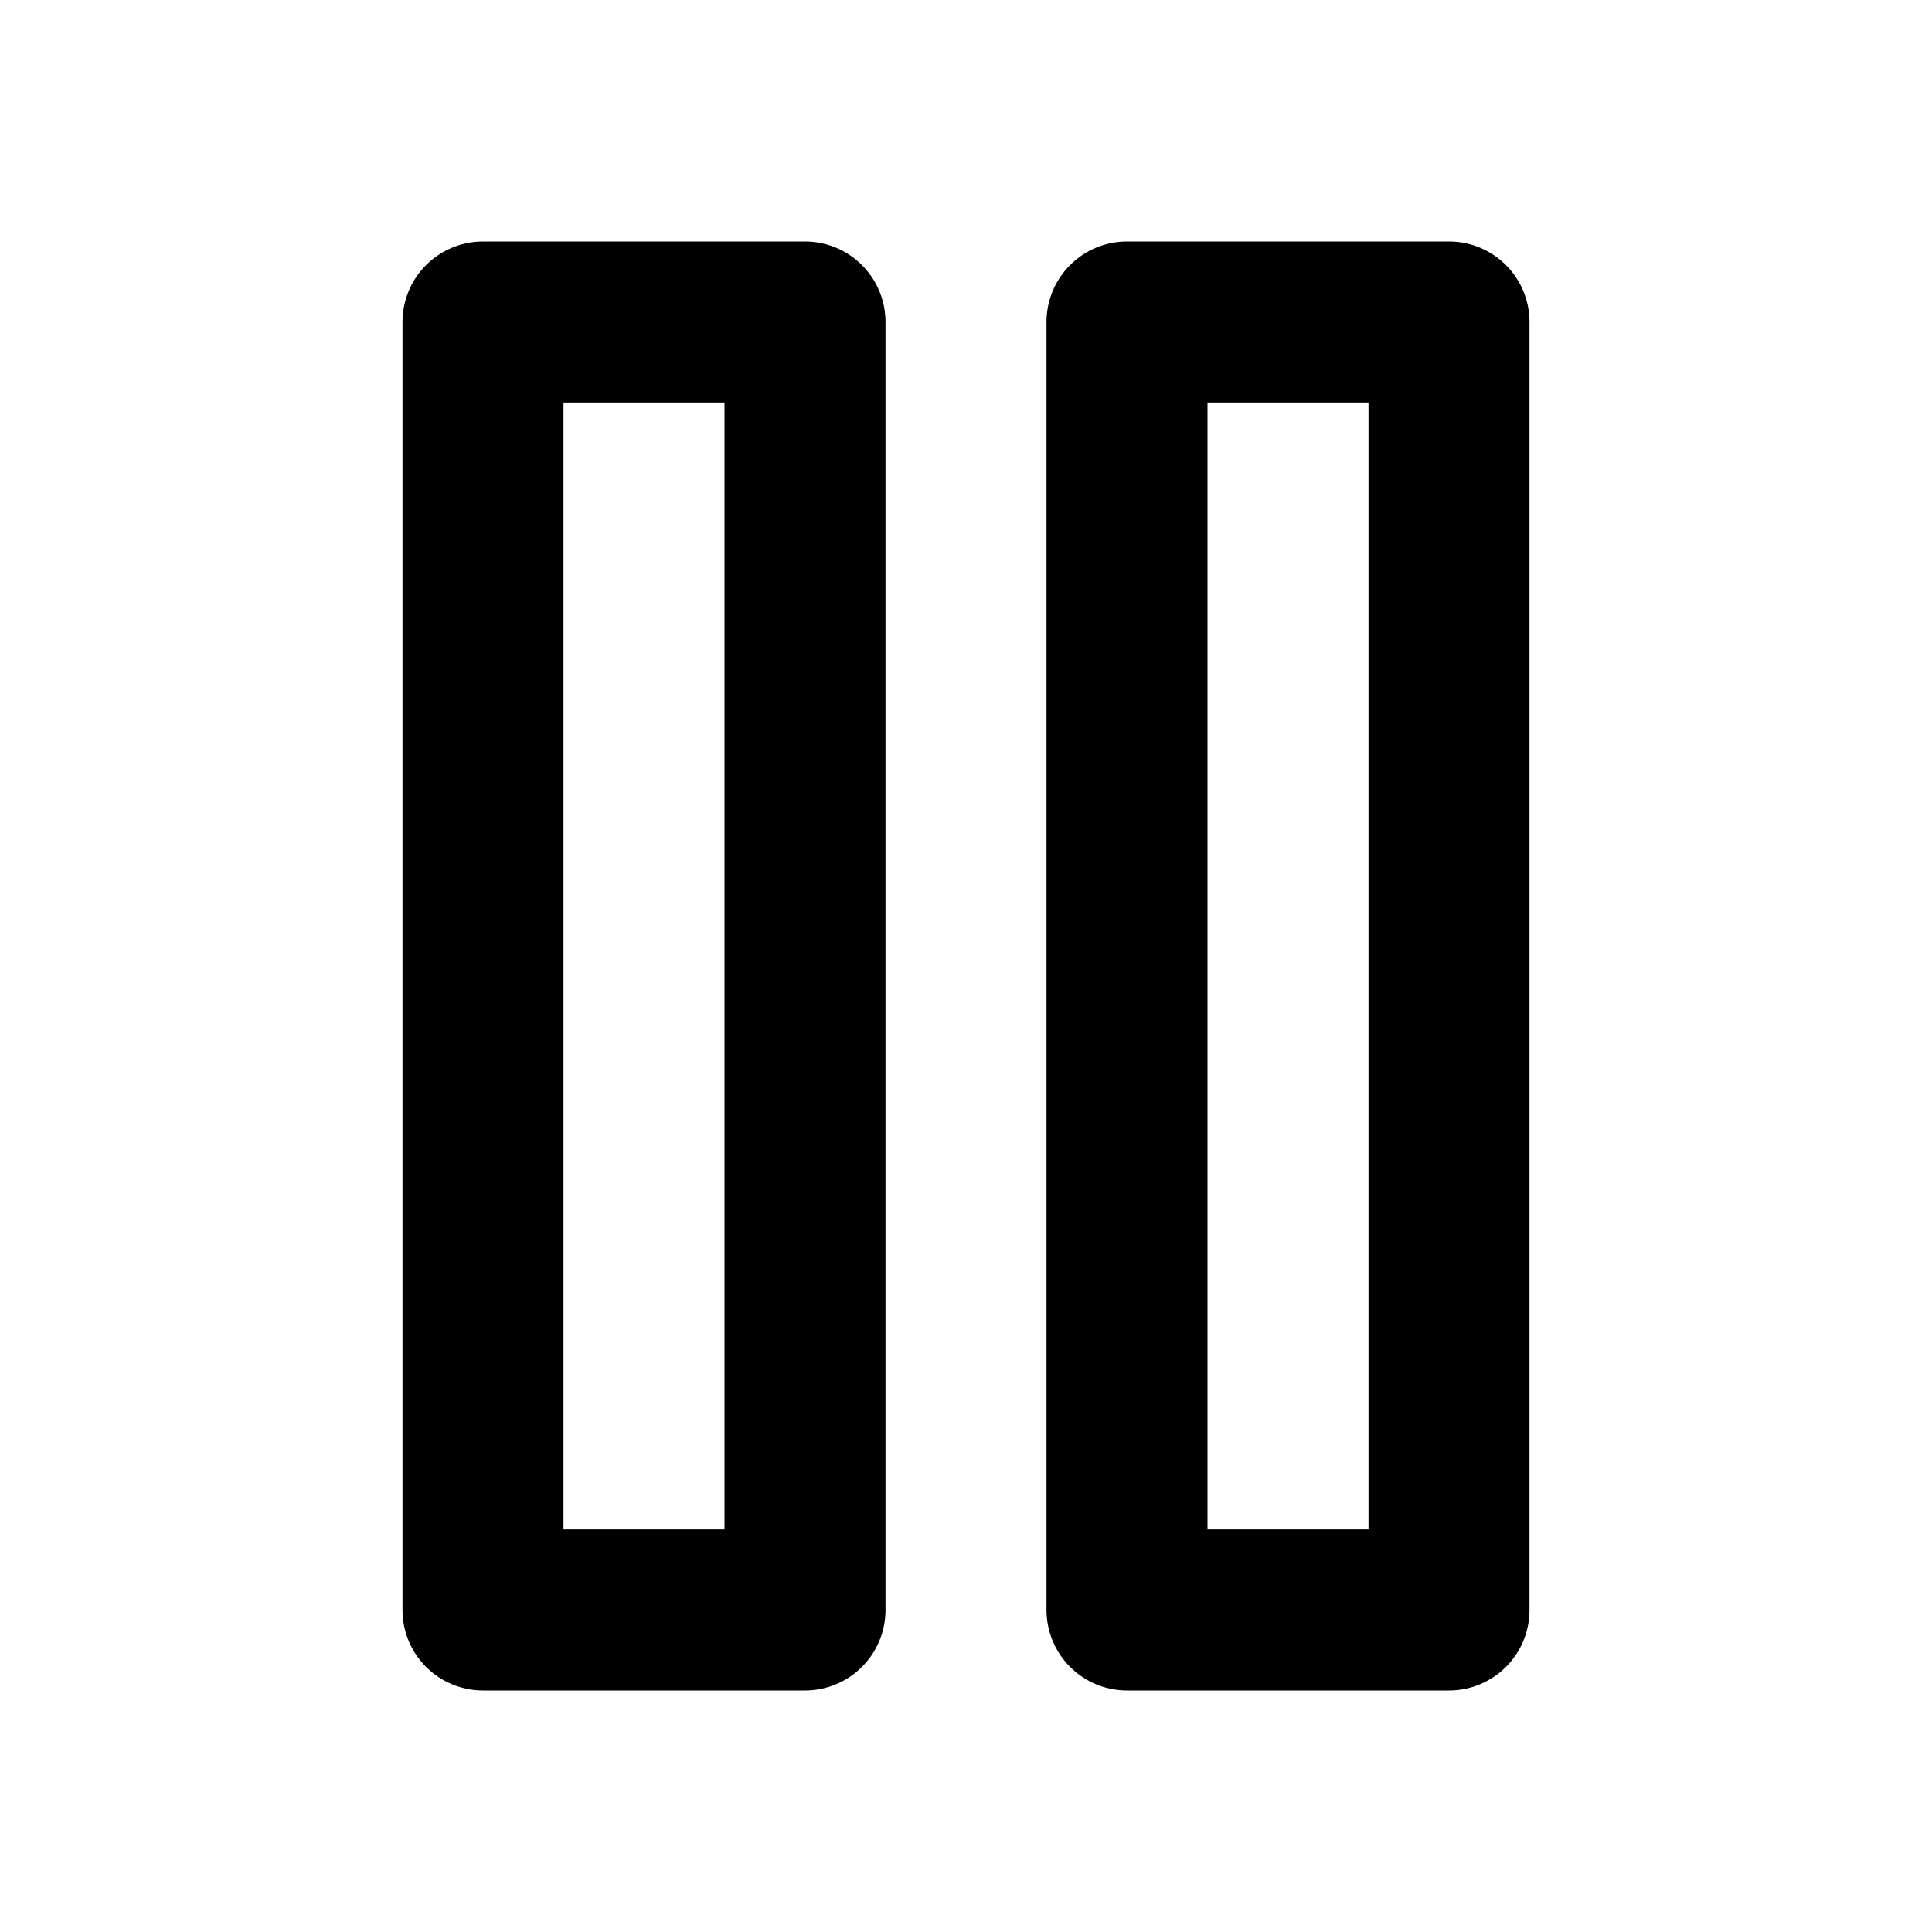
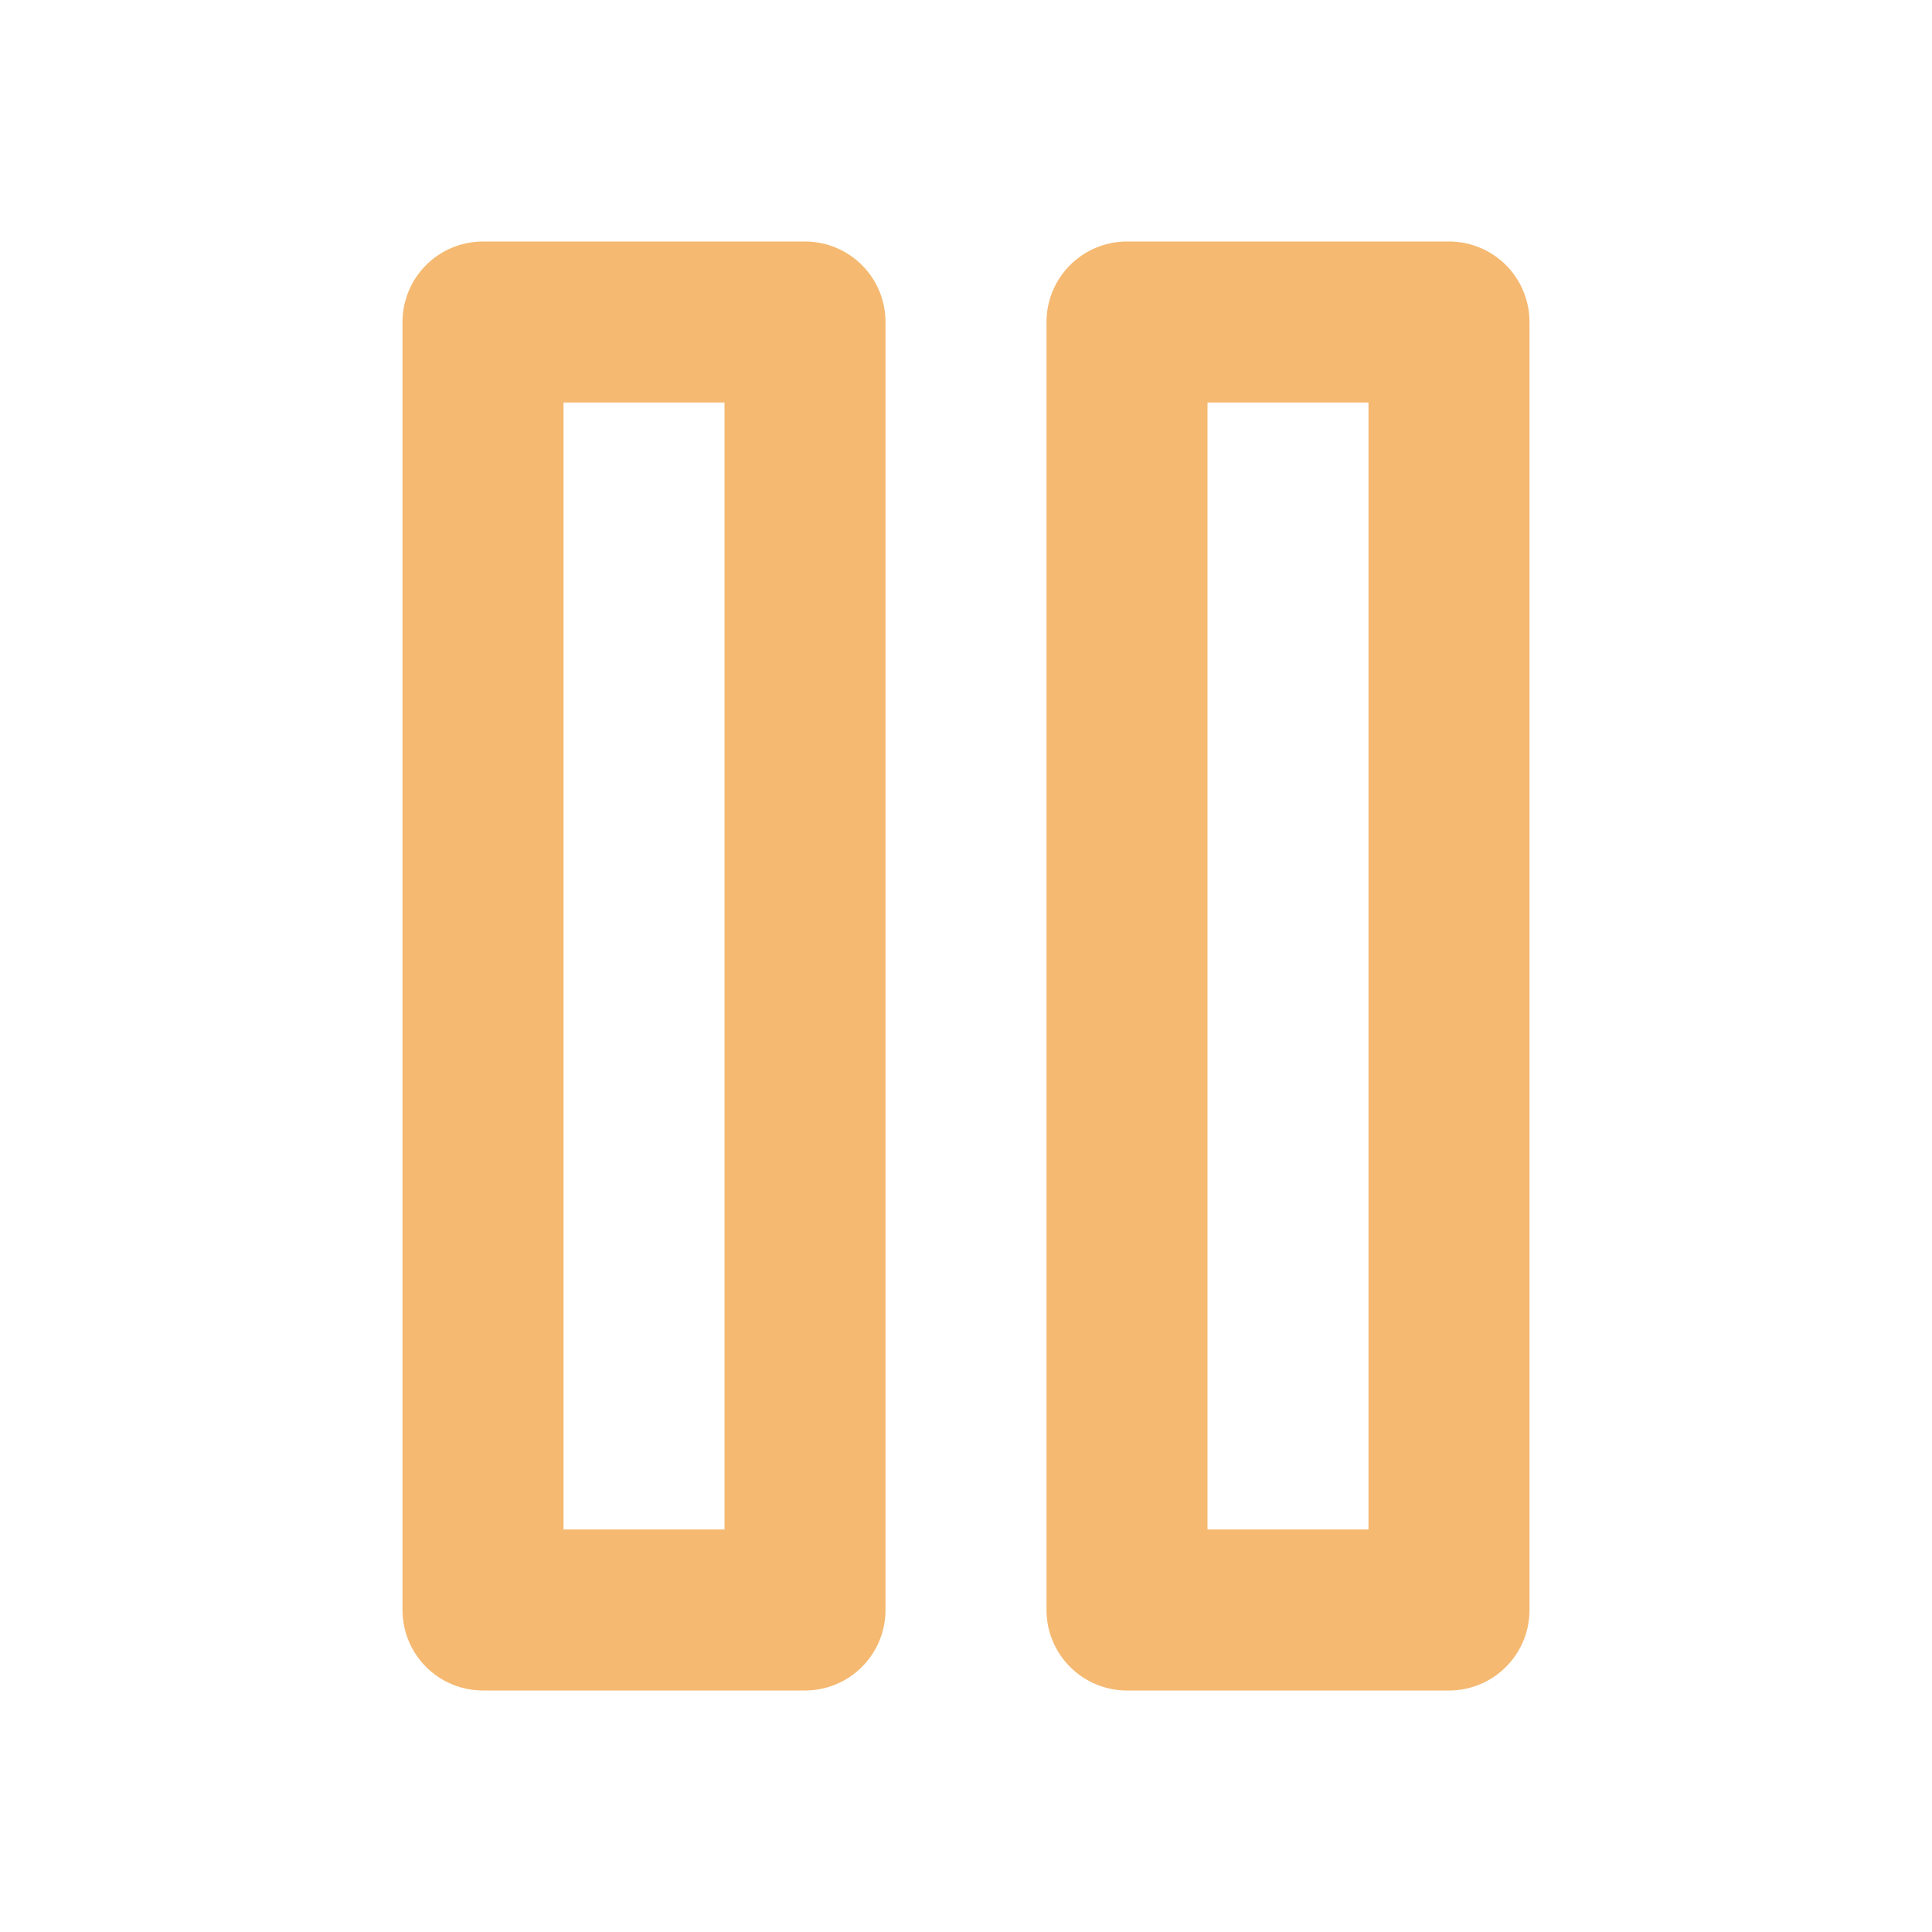
- <svg xmlns="http://www.w3.org/2000/svg" width="24" height="24" viewBox="0 0 24 24" fill="none" stroke="currentColor" stroke-width="2" stroke-linecap="round" stroke-linejoin="round" class="feather feather-pause">
+ <svg xmlns="http://www.w3.org/2000/svg" width="24" height="24" viewBox="0 0 24 24" fill="none" stroke="#f5b971" stroke-width="2" stroke-linecap="round" stroke-linejoin="round" class="feather feather-pause">
  <rect x="6" y="4" width="4" height="16" />
  <rect x="14" y="4" width="4" height="16" />
</svg>
